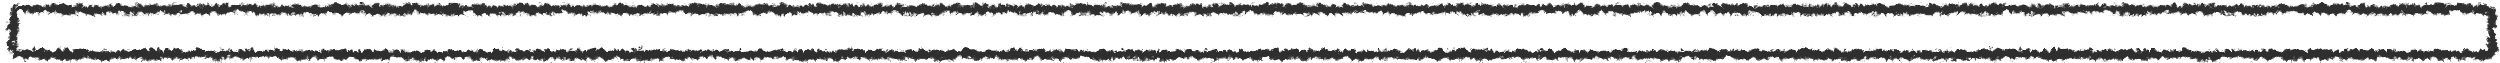
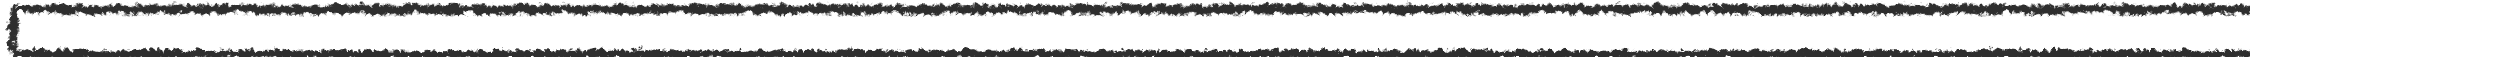
<svg xmlns="http://www.w3.org/2000/svg" version="1.1" width="716" height="18">
  <defs>
-     <filter id="pencil" style="color-interpolation-filters: sRGB;" width="716" height="18">
+     <filter id="pencil" style="color-interpolation-filters: sRGB;" width="716" height="18" filterUnits="userSpaceOnUse">
      <feTurbulence baseFrequency="0.15" numOctaves="6" result="turbulenceCoarse" />
      <feTurbulence baseFrequency="0.45" numOctaves="6" result="turbulenceFine" />
      <feDisplacementMap in="SourceGraphic" in2="turbulenceCoarse" result="displaceCoarse" scale="1.5" xChannelSelector="R" yChannelSelector="A" />
      <feDisplacementMap in="displaceCoarse" in2="turbulenceFine" result="displaceFine" scale="2.2" xChannelSelector="R" yChannelSelector="A" />
    </filter>
  </defs>
  <g fill="rgb(255, 255, 255)" filter="url(#pencil)" stroke="rgb(0, 0, 0)" stroke-opacity="0.82" stroke-width="2.5">
    <rect x="3" y="2" width="710" height="13" rx="2" />
  </g>
</svg>
